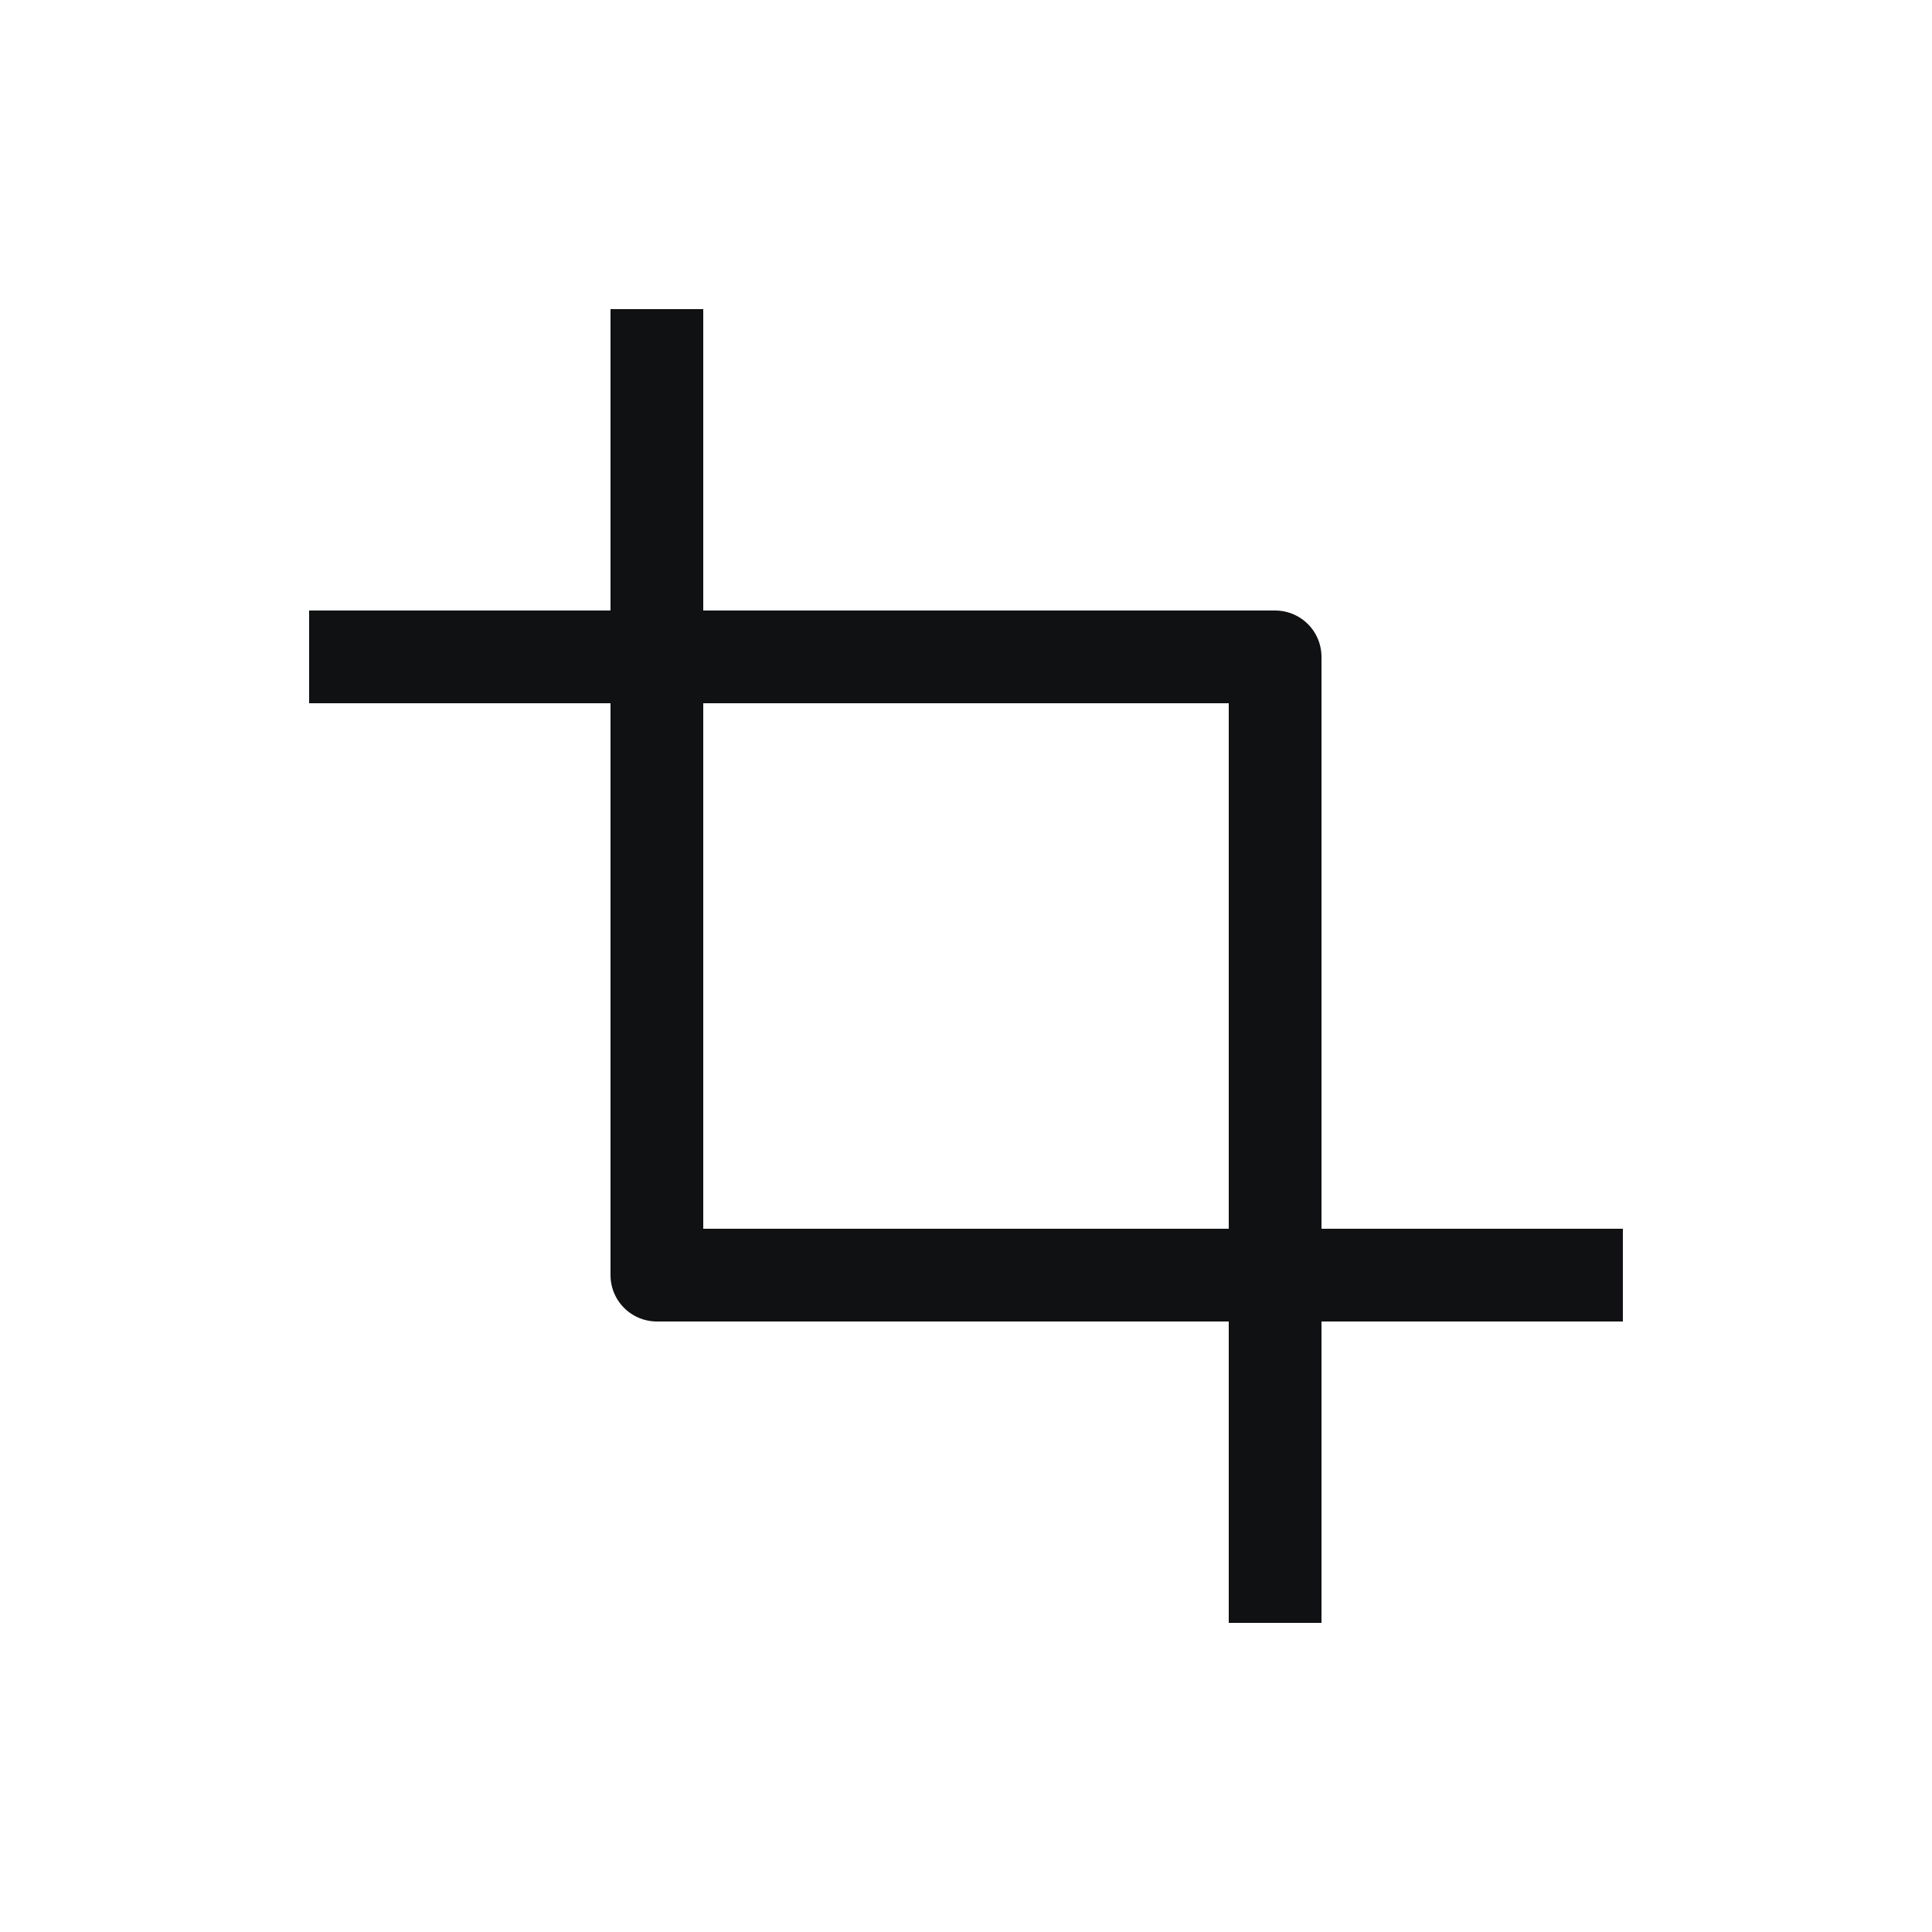
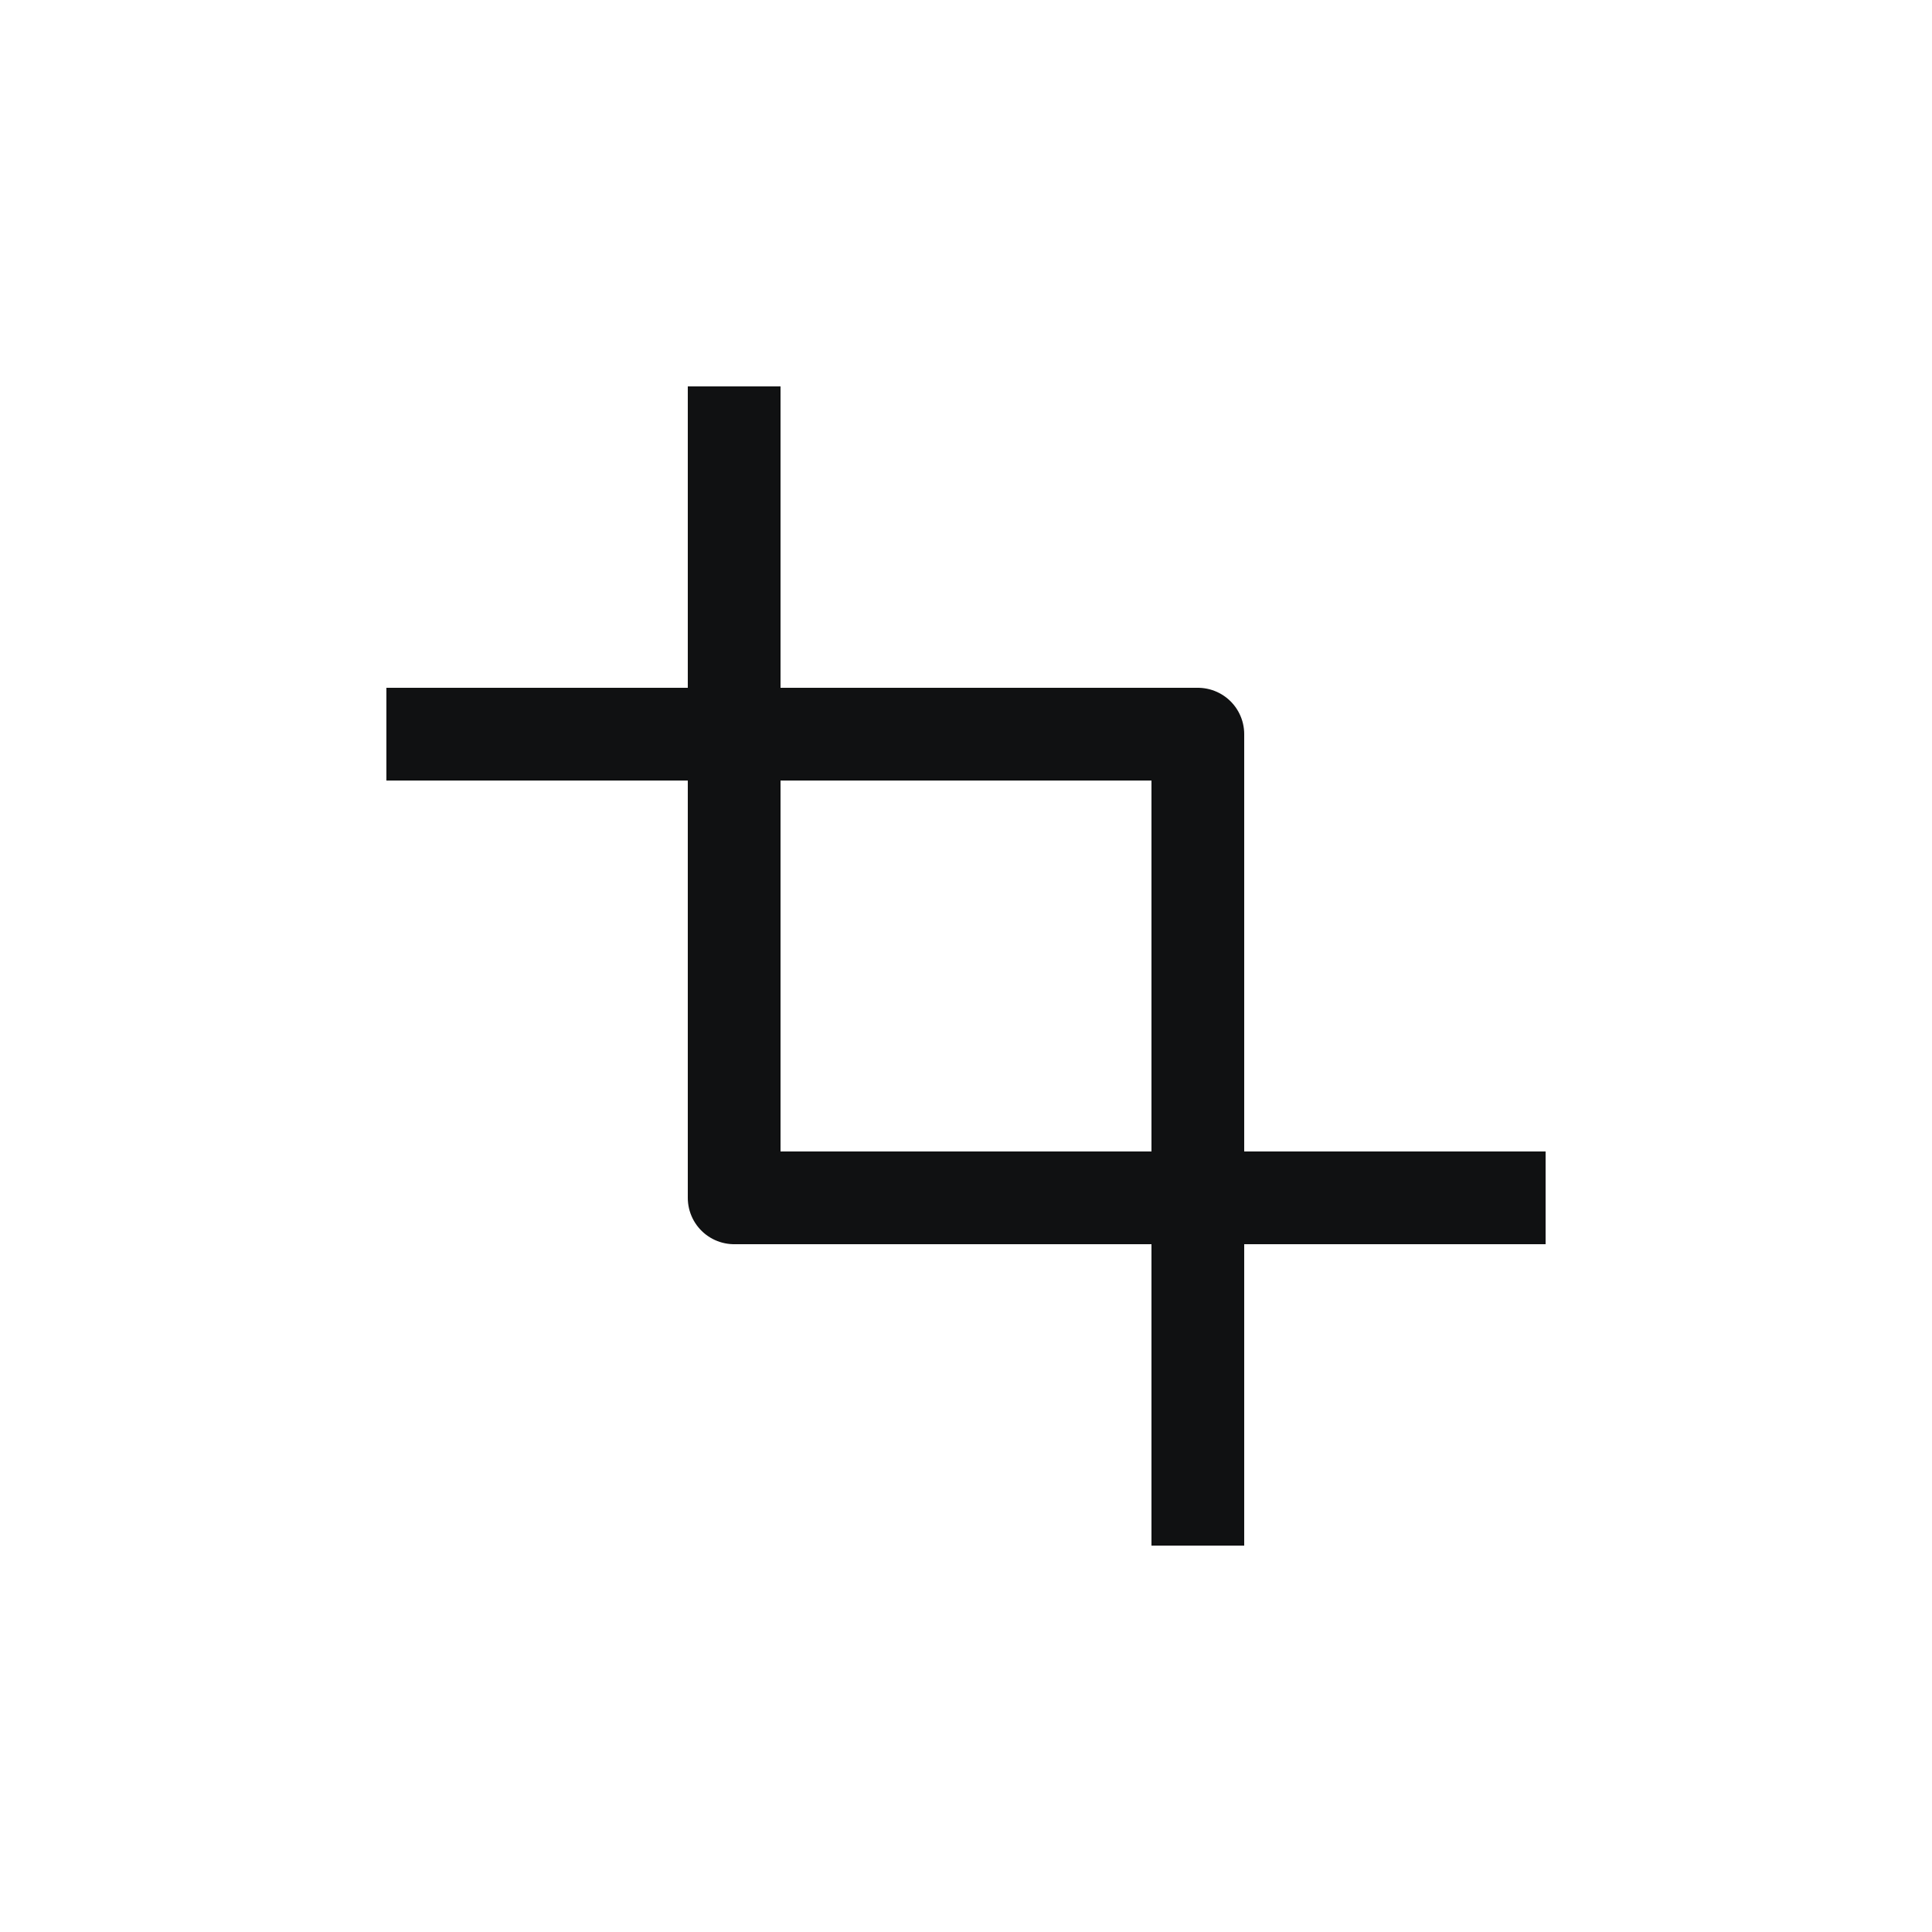
<svg xmlns="http://www.w3.org/2000/svg" width="25" height="25" viewBox="0 0 25 25" fill="none">
-   <path d="M8.5 4V16.5H21M4 8.5H16.5V21" stroke="#101112" stroke-width="1.2" stroke-linejoin="round" />
+   <path d="M9.5 5V15.5H20M5 9.5H15.5V20" stroke="#101112" stroke-width="1.2" stroke-linejoin="round" />
</svg>
